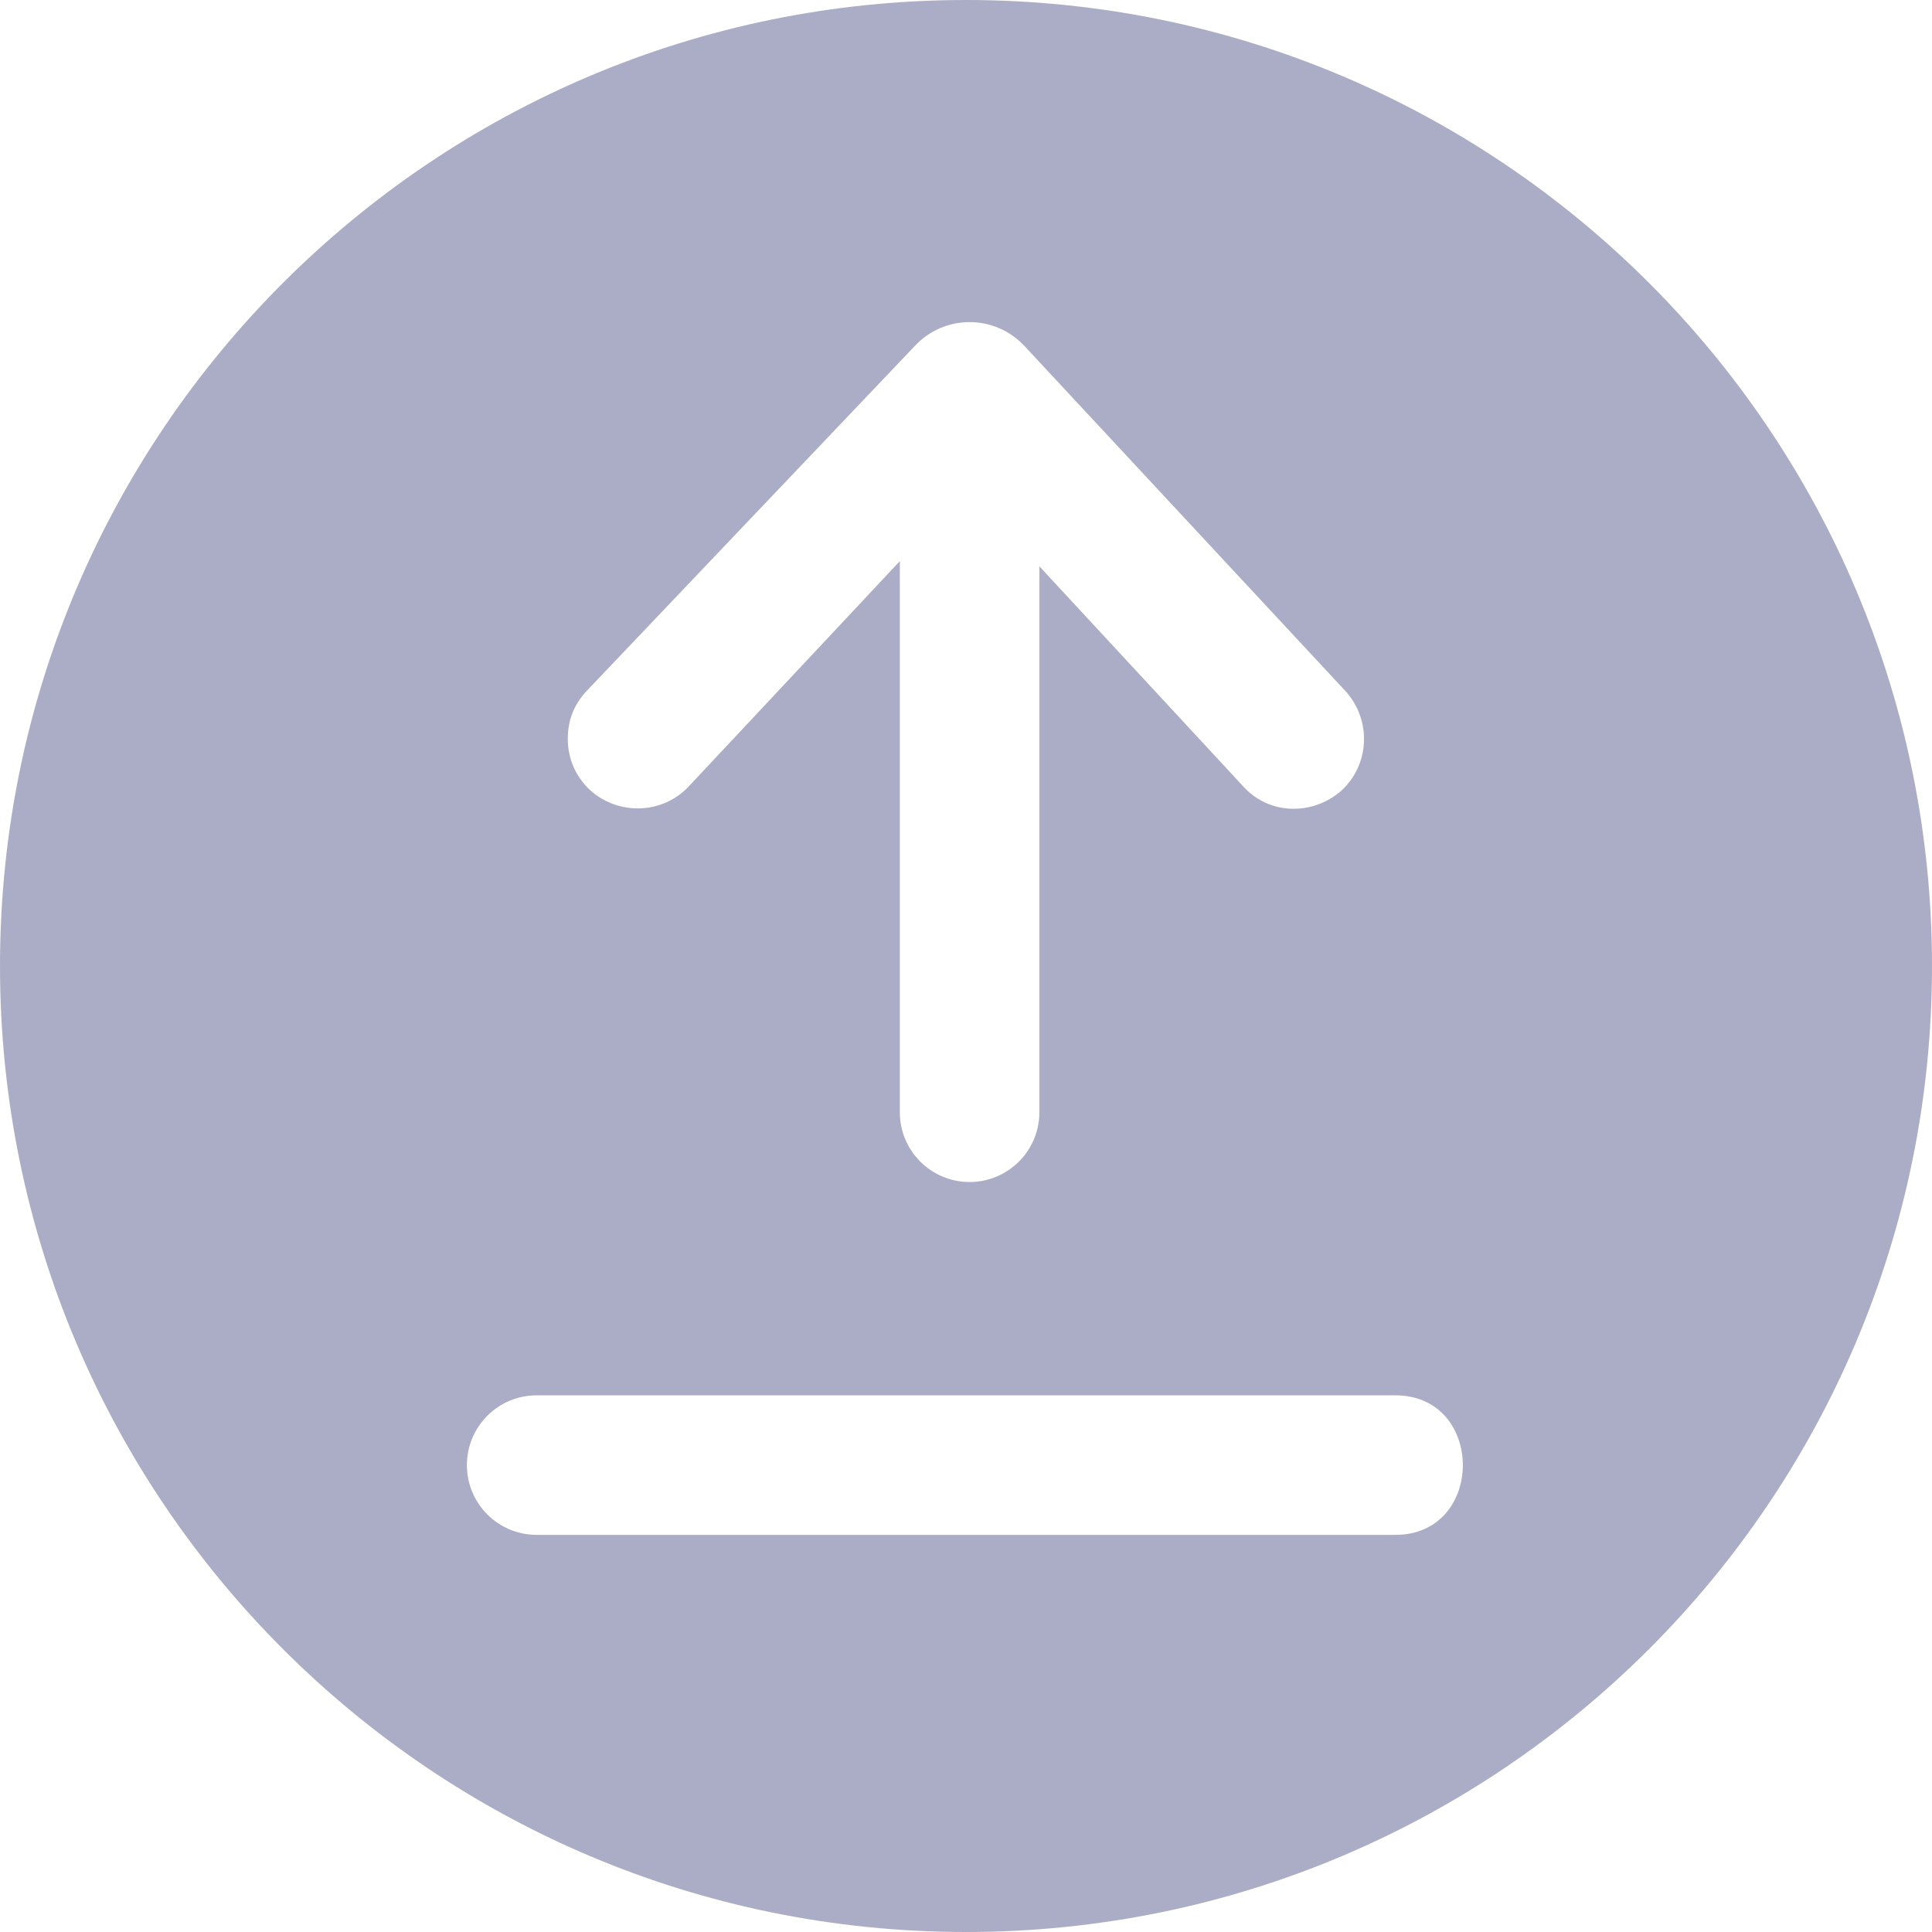
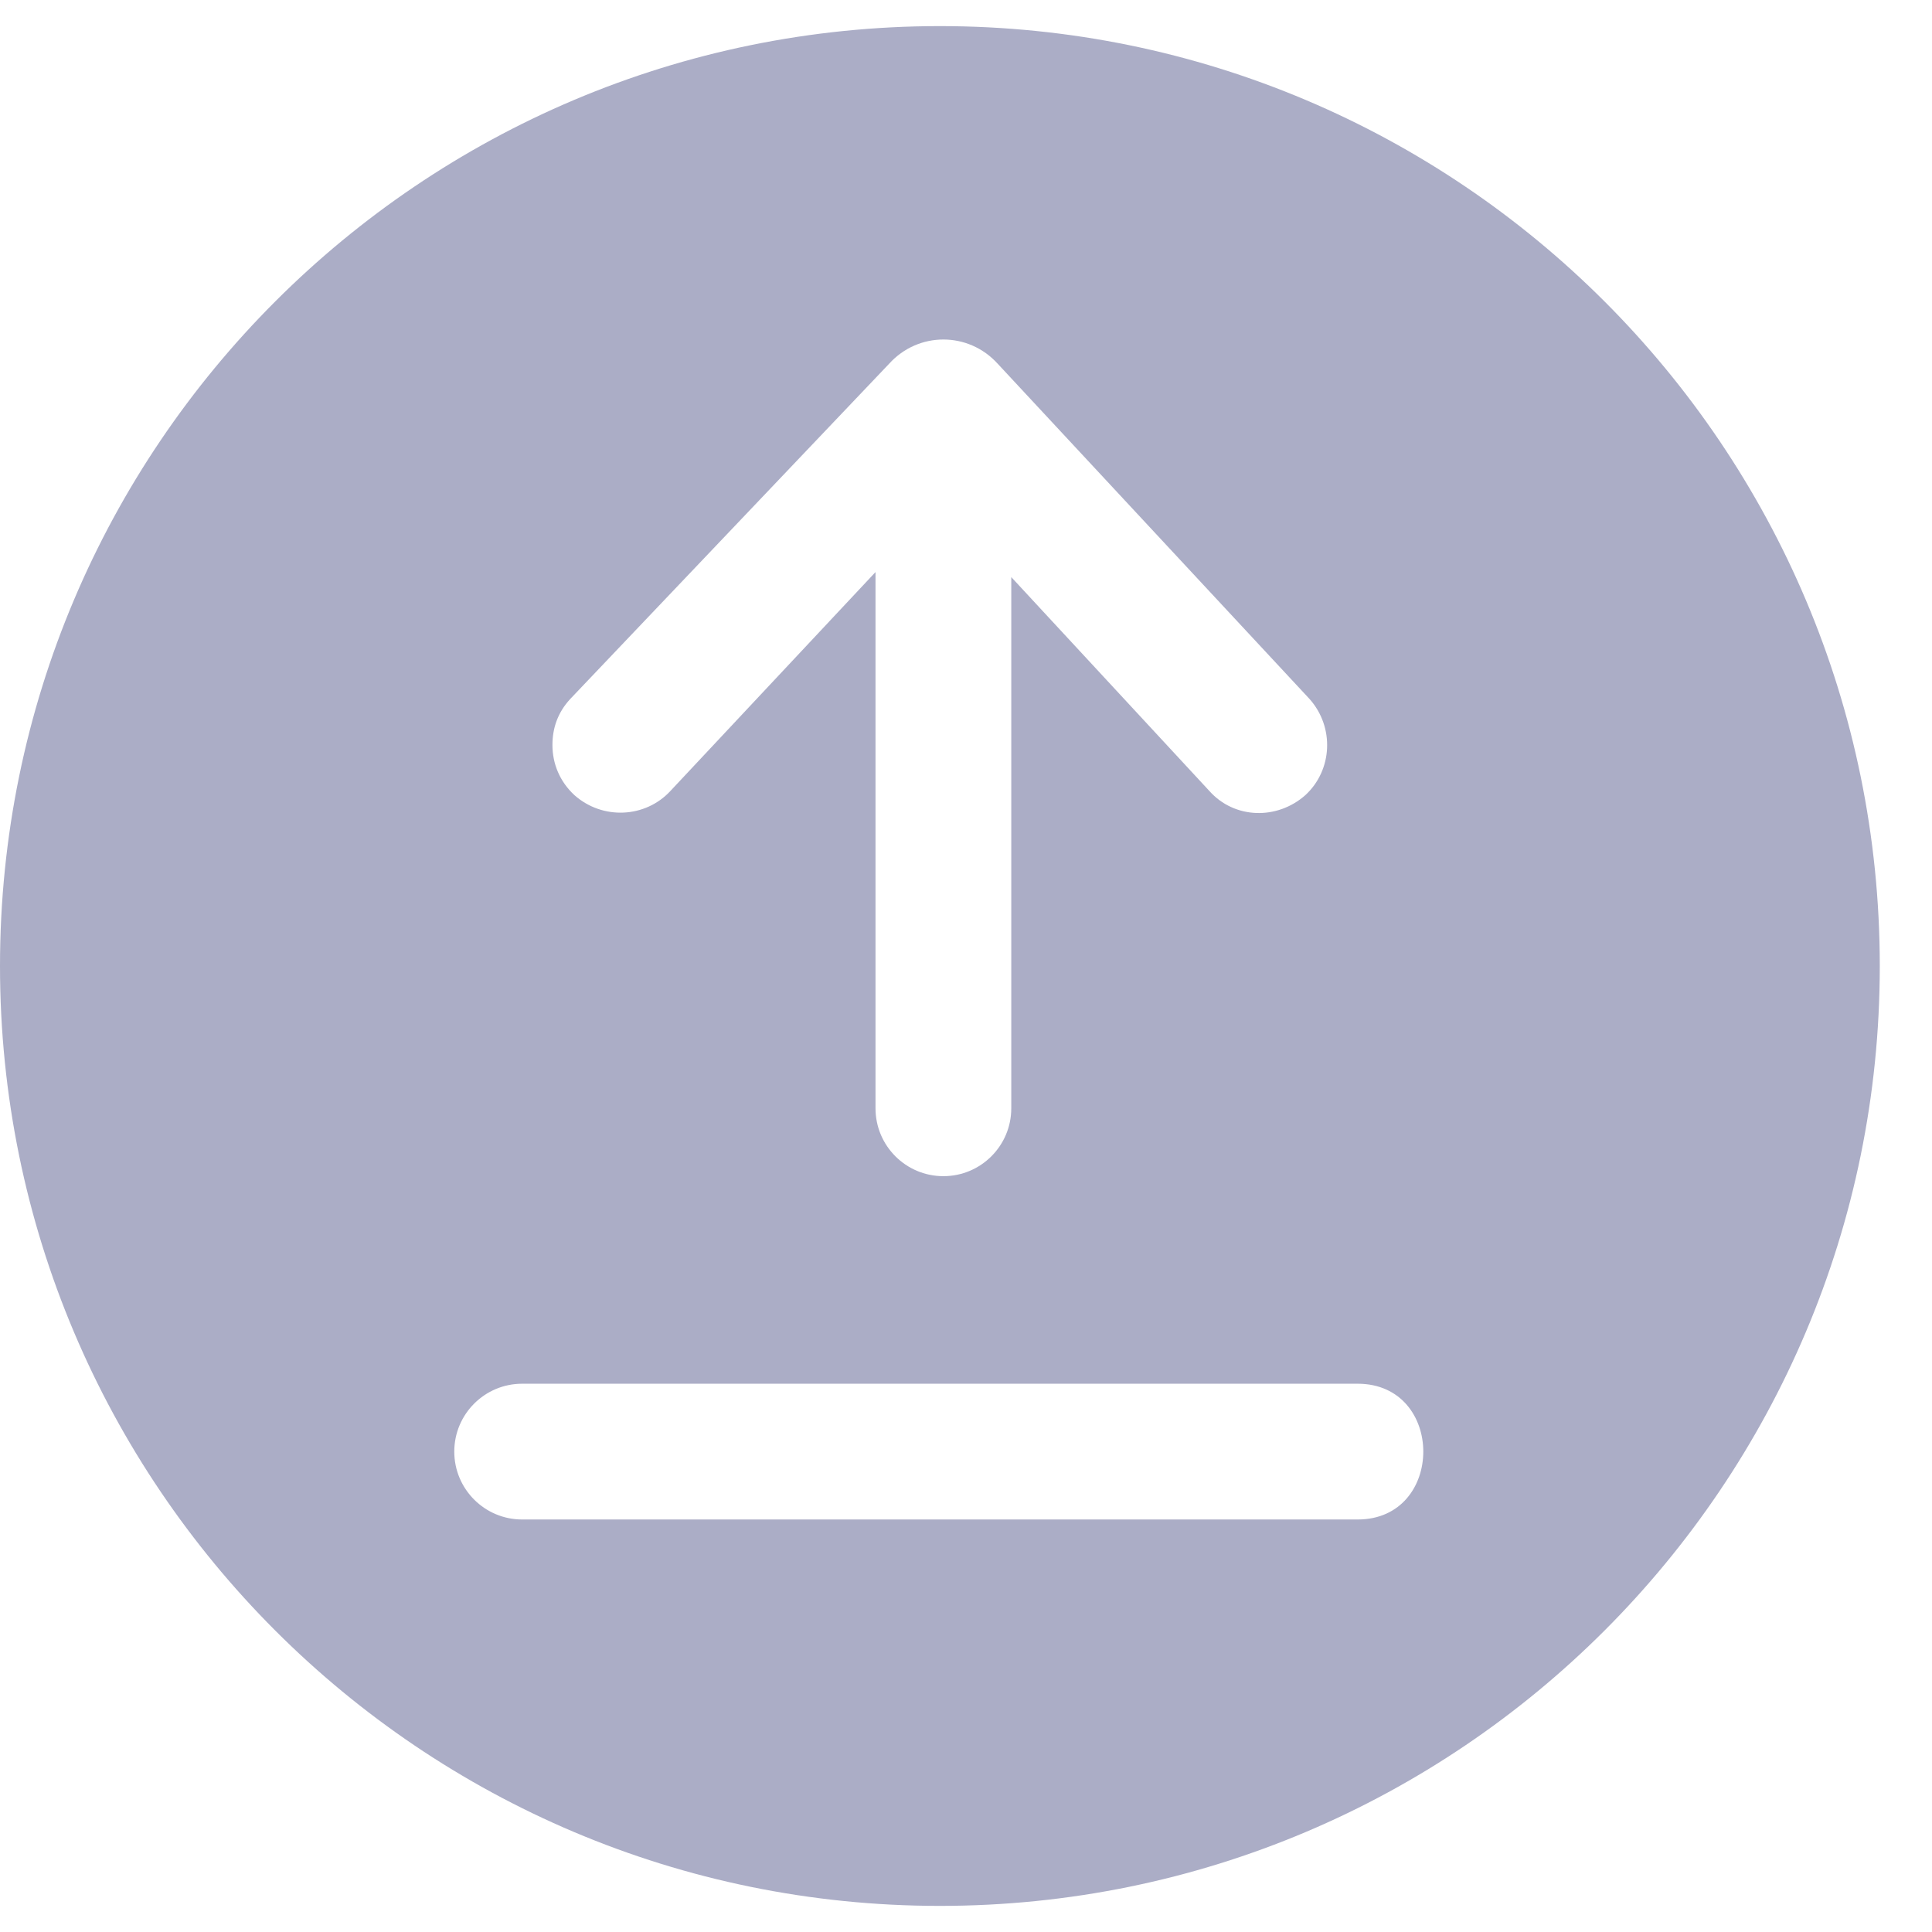
- <svg xmlns="http://www.w3.org/2000/svg" width="36" height="36" viewBox="0 0 36 36" fill="none">
+ <svg xmlns="http://www.w3.org/2000/svg" width="36" height="36" viewBox="0 0 37 36" fill="none">
  <path fill-rule="evenodd" clip-rule="evenodd" d="M18 0C8.059 0 0 8.059 0 18C0 27.941 8.059 36 18 36C27.941 36 36 27.941 36 18C36 8.059 27.941 0 18 0ZM10 26C9.282 26 8.7 26.582 8.7 27.3C8.7 28.018 9.282 28.6 10 28.6H26C27.677 28.6 27.677 26 26 26H10ZM18.067 22.025C18.785 22.025 19.367 21.443 19.367 20.725L19.367 10.552L23.16 14.647C23.64 15.187 24.46 15.207 25 14.727C25.52 14.247 25.56 13.427 25.08 12.887L19.108 6.467C18.547 5.847 17.587 5.847 17.027 6.467L10.92 12.887C10.68 13.147 10.58 13.447 10.58 13.767C10.58 14.127 10.72 14.467 11 14.727C11.54 15.207 12.36 15.167 12.84 14.647L16.767 10.456L16.767 20.725C16.767 21.443 17.349 22.025 18.067 22.025Z" fill="#ABADC6" />
</svg>
